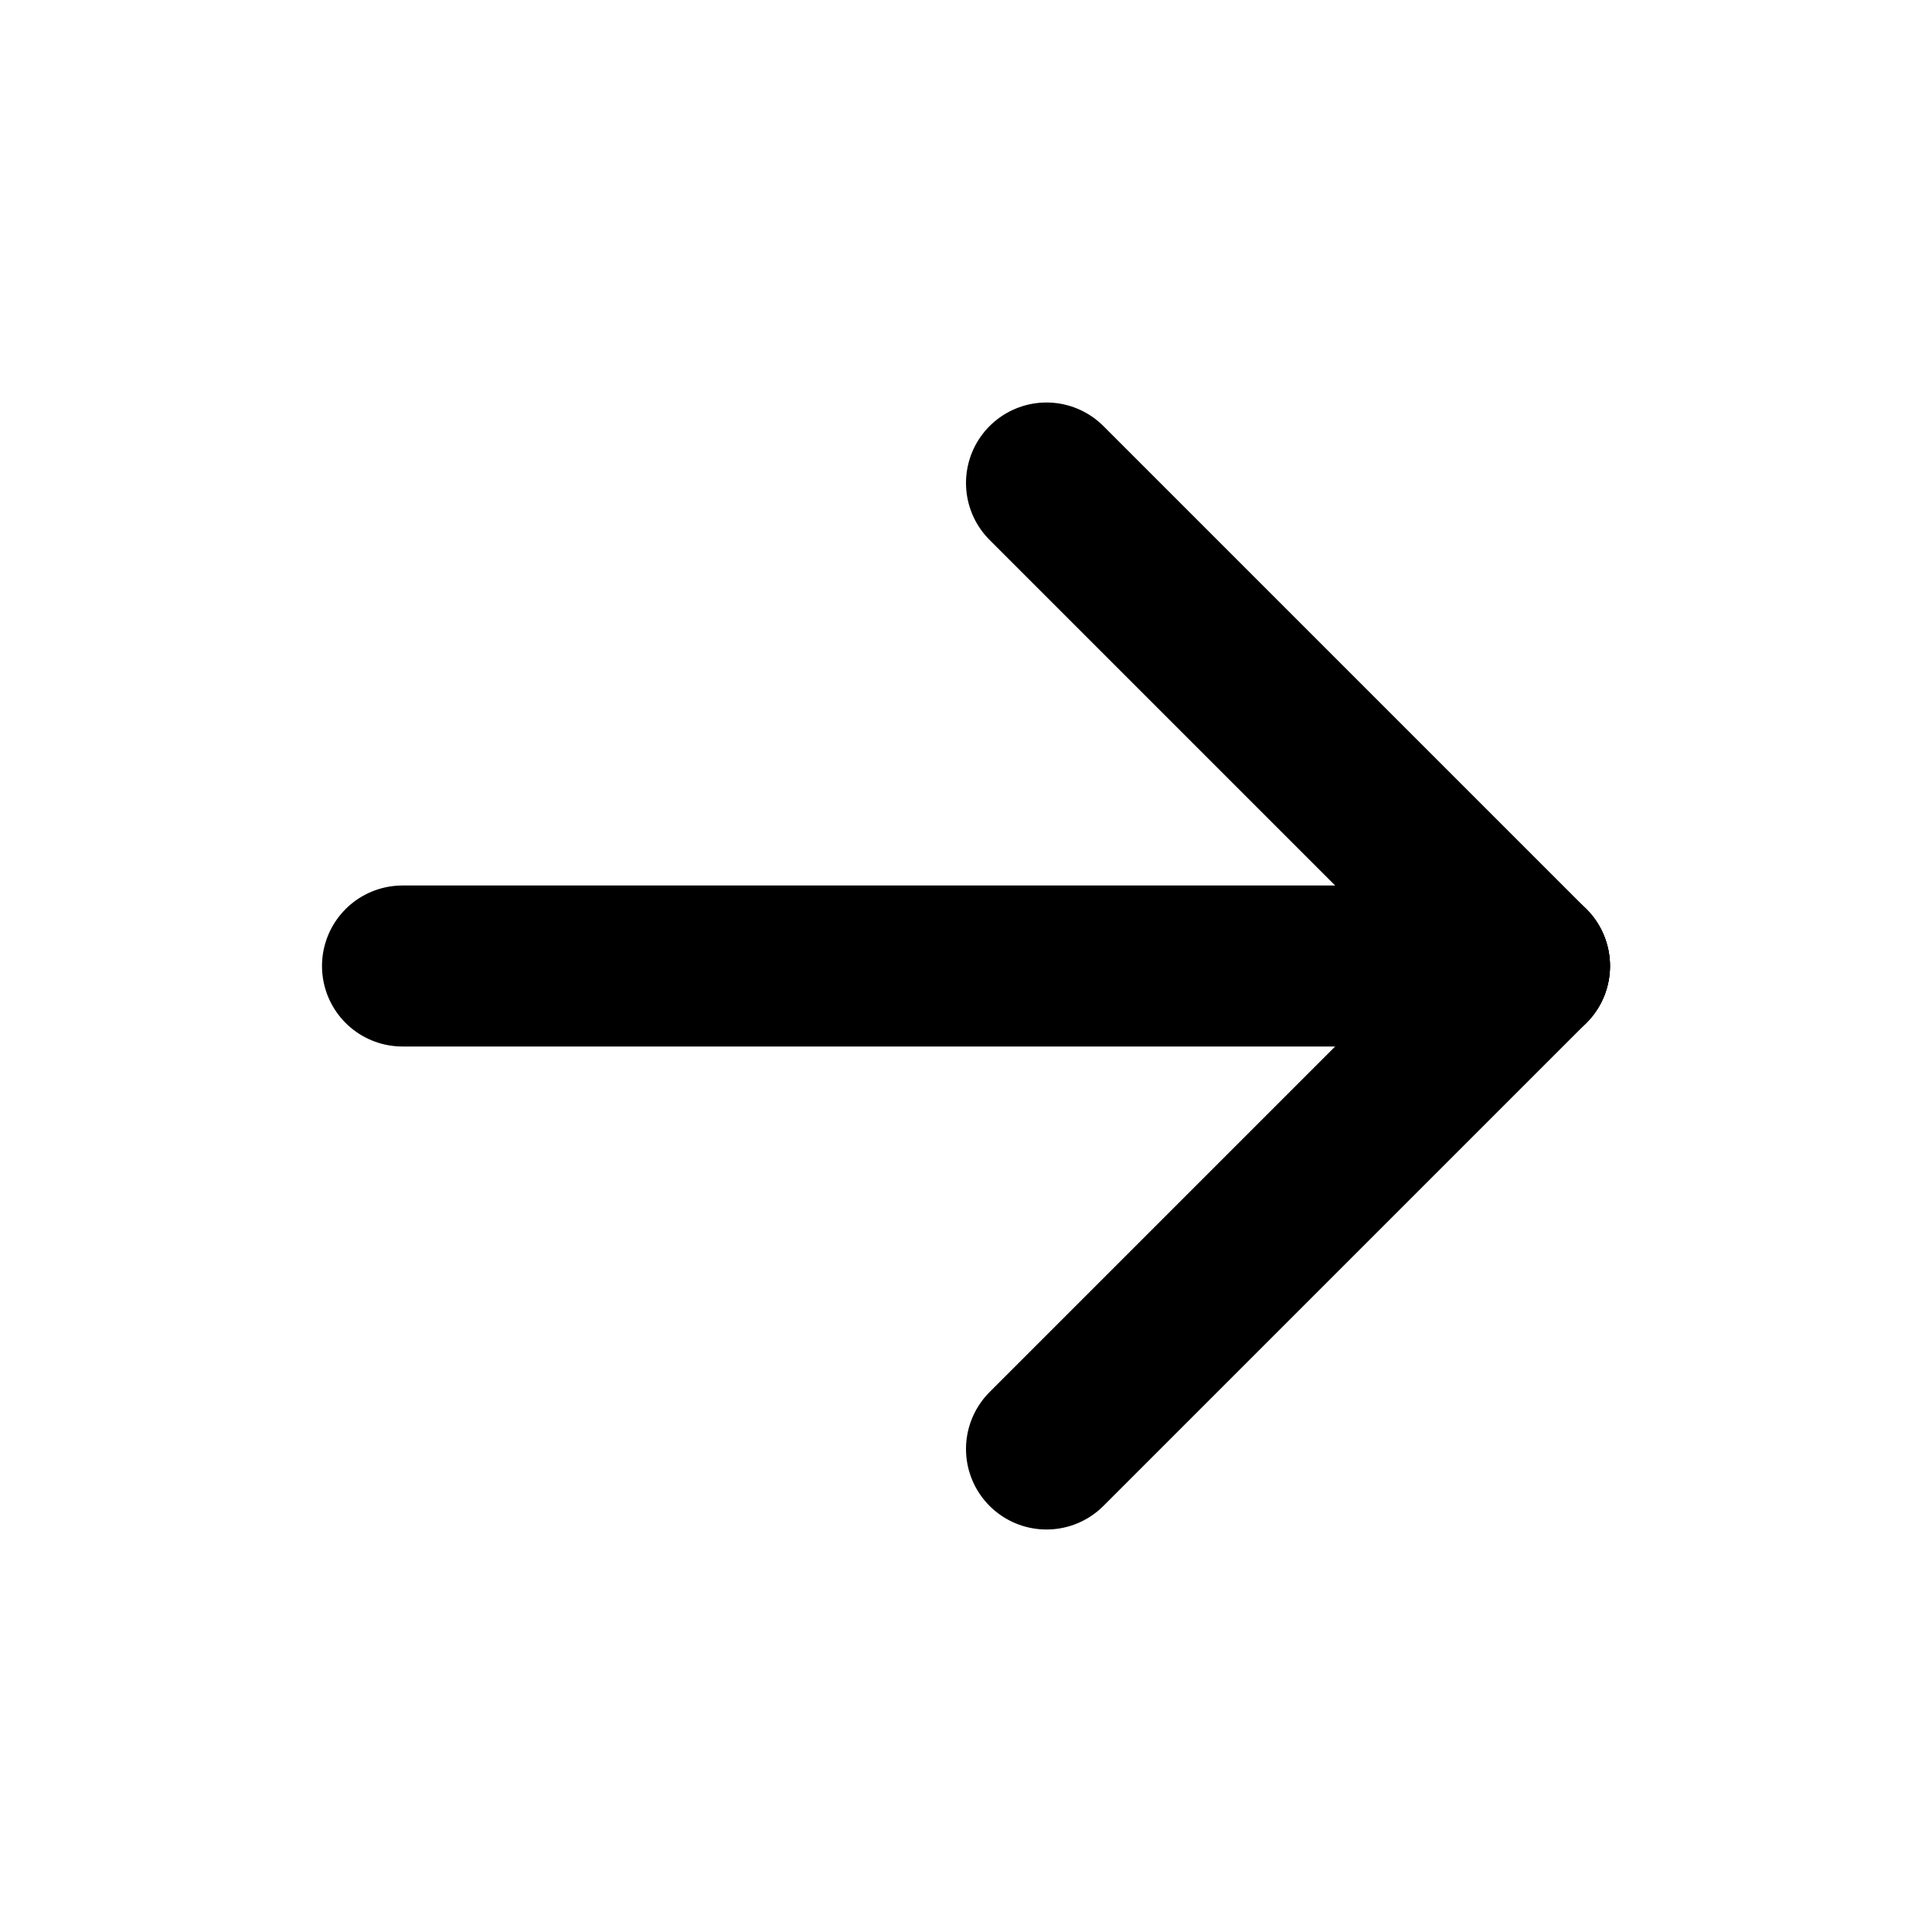
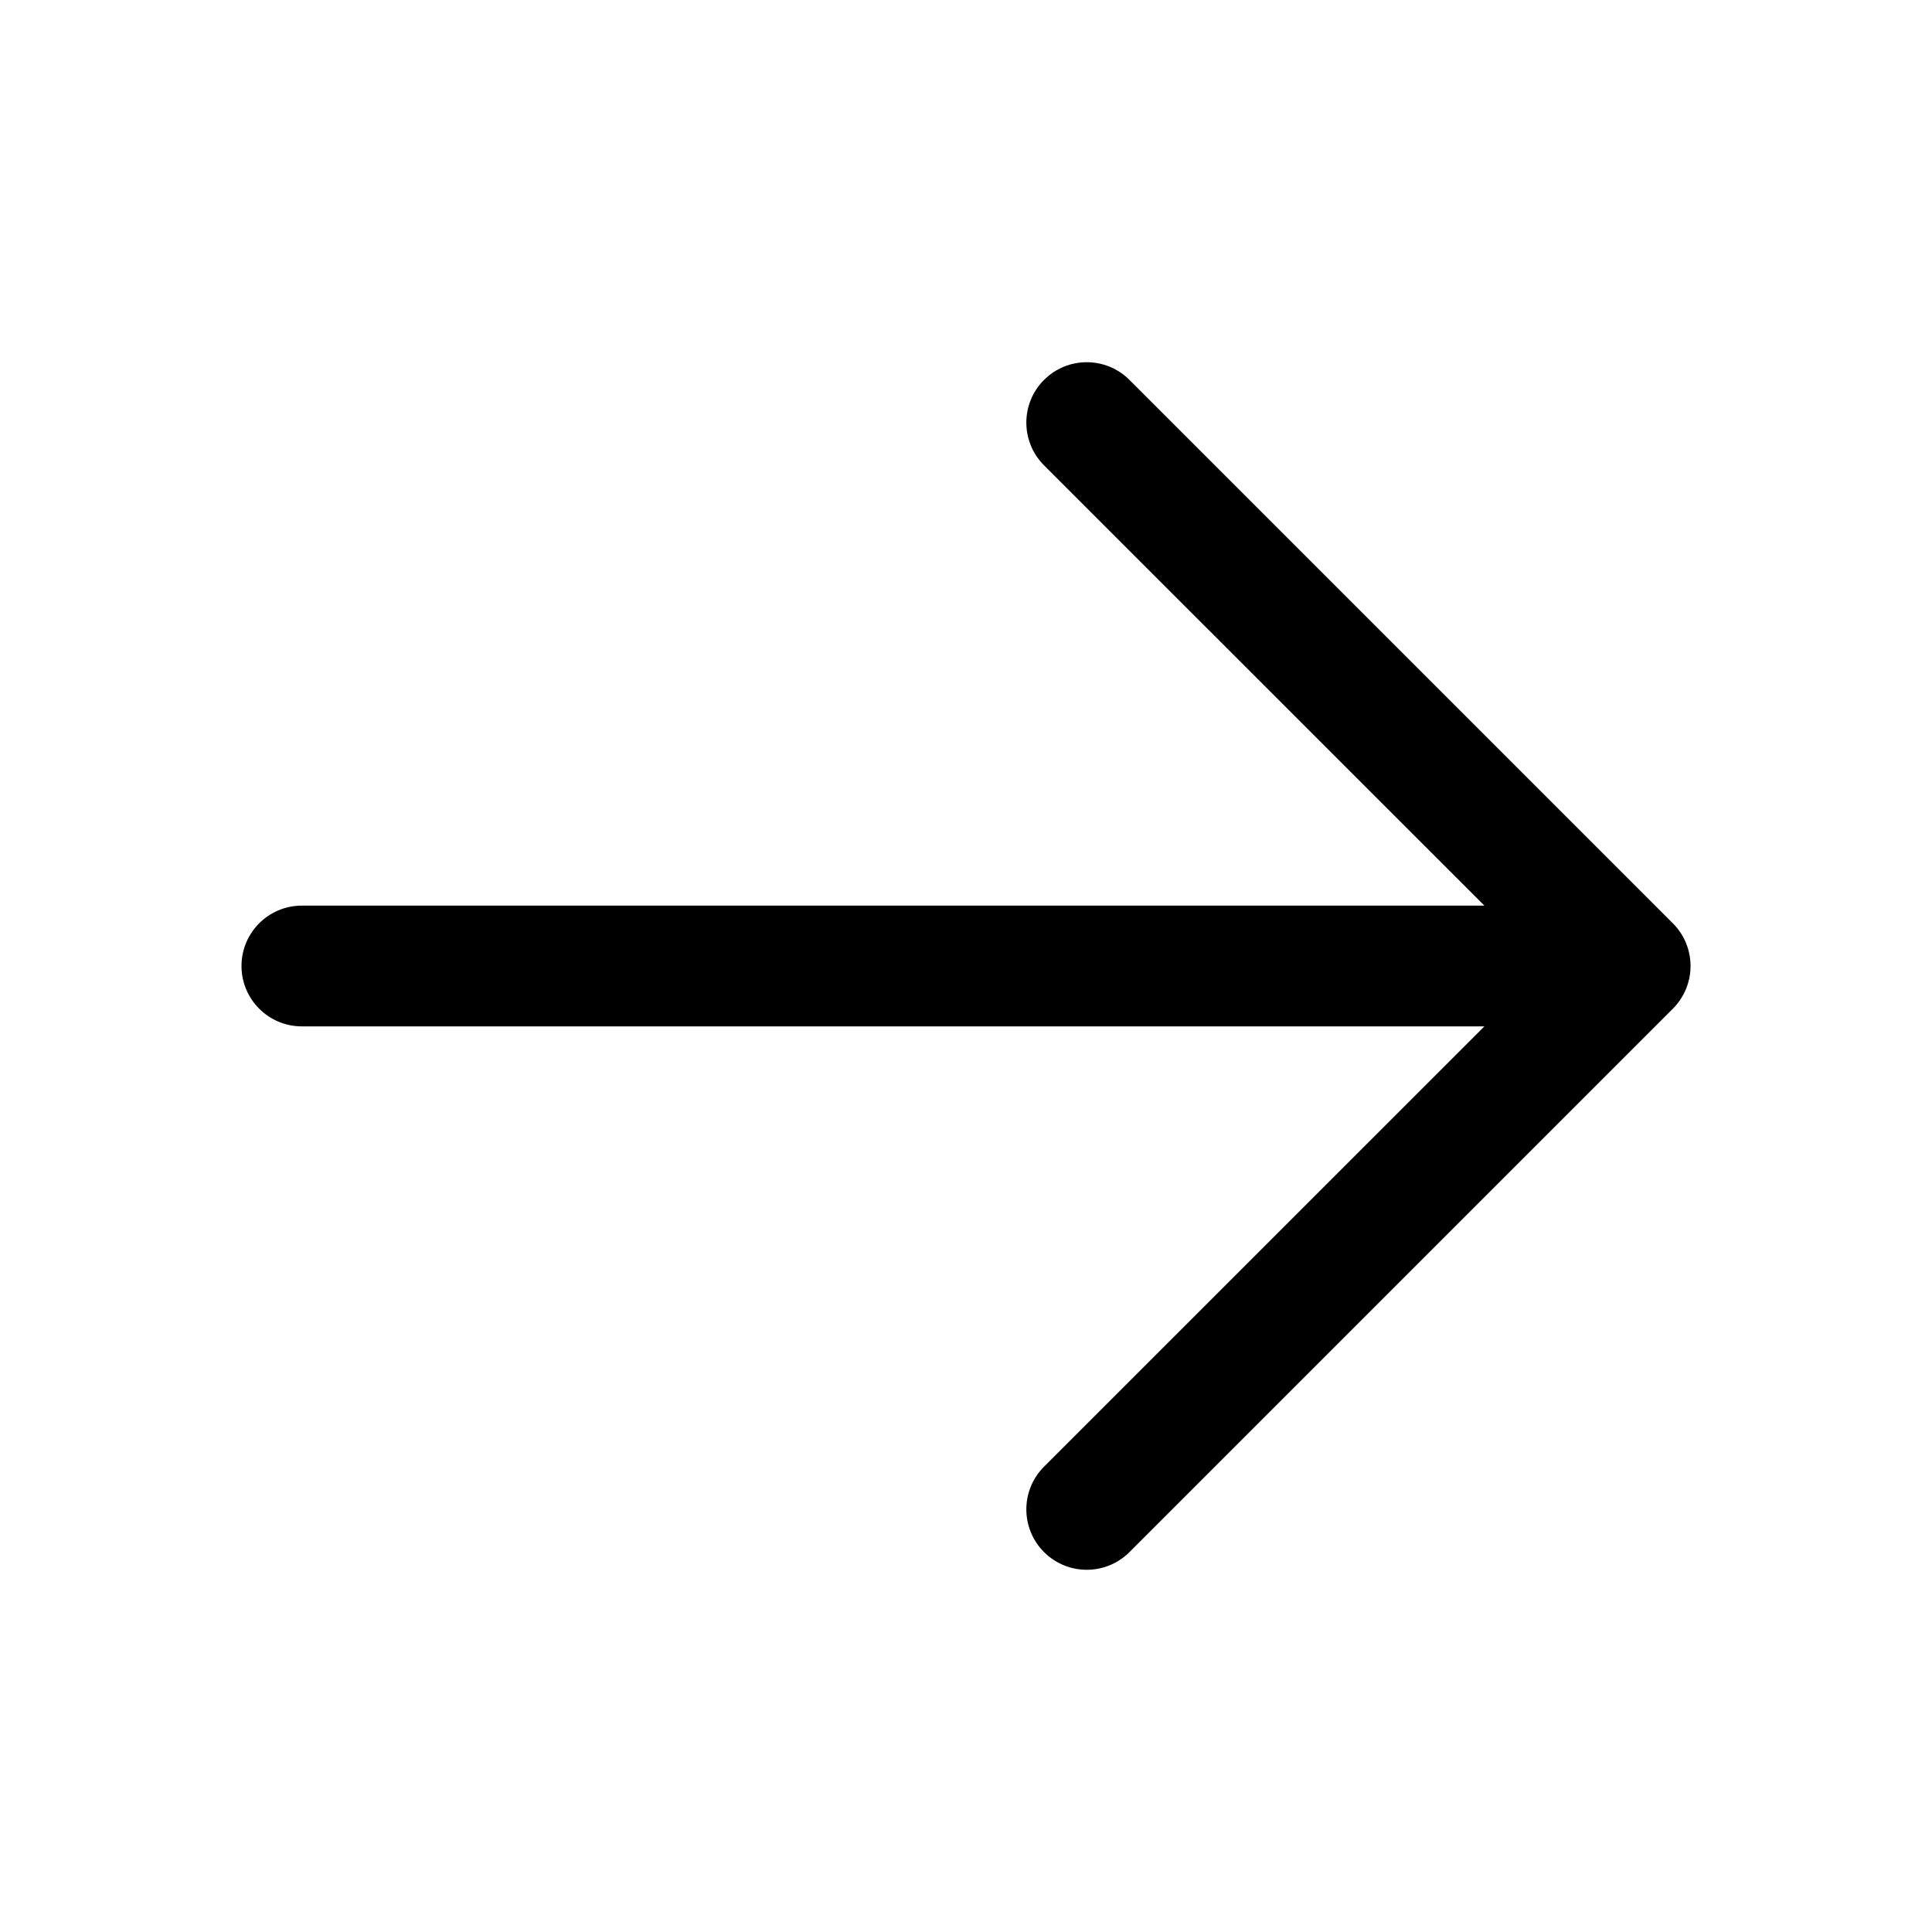
- <svg xmlns="http://www.w3.org/2000/svg" width="24" height="24" viewBox="0 0 24 24" fill="none" stroke="currentColor" stroke-width="2" stroke-linecap="round" stroke-linejoin="round" class="icon icon-tabler icons-tabler-outline icon-tabler-arrow-right">
-   <path stroke="none" d="M0 0h24v24H0z" fill="none" />
-   <path d="M5 12l14 0" />
-   <path d="M13 18l6 -6" />
-   <path d="M13 6l6 6" />
+ <svg xmlns="http://www.w3.org/2000/svg" width="24" height="24" aria-hidden="true" viewBox="0 0 256 256" fill="currentColor">
+   <path d="M221.66,133.66l-72,72a8,8,0,0,1-11.32-11.32L196.69,136H40a8,8,0,0,1,0-16H196.69L138.34,61.66a8,8,0,0,1,11.32-11.32l72,72A8,8,0,0,1,221.66,133.66Z" />
</svg>
